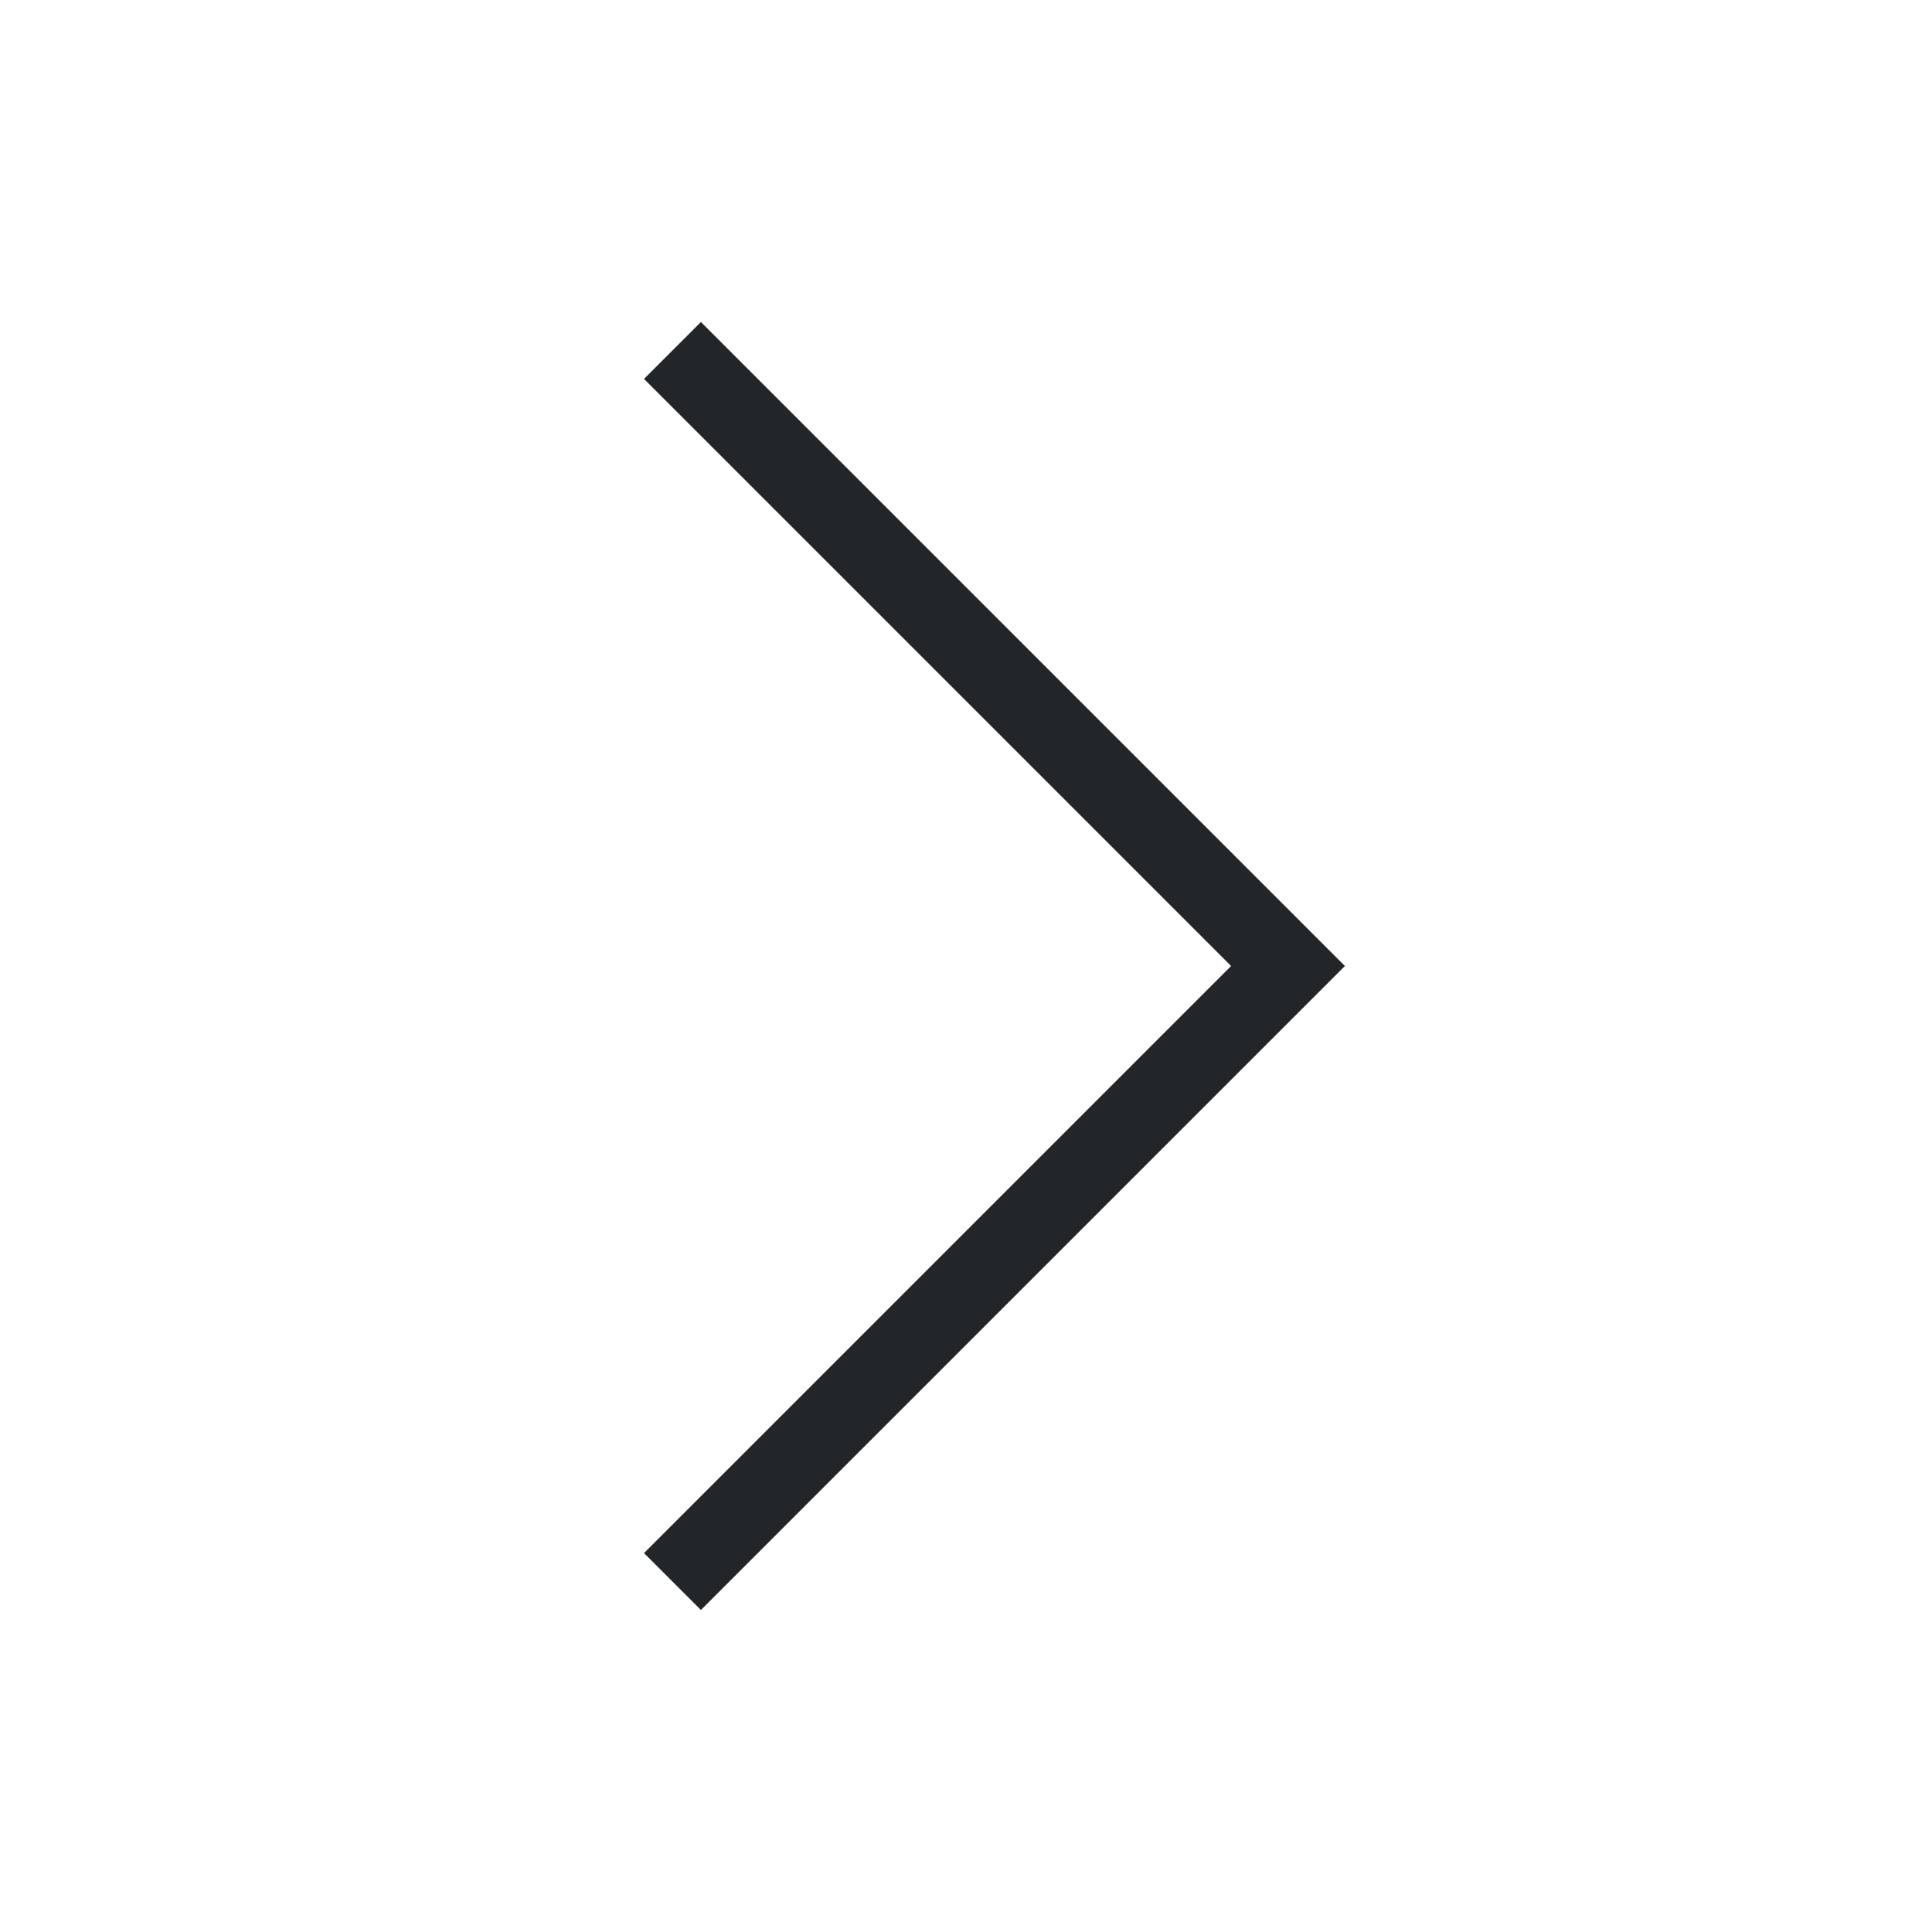
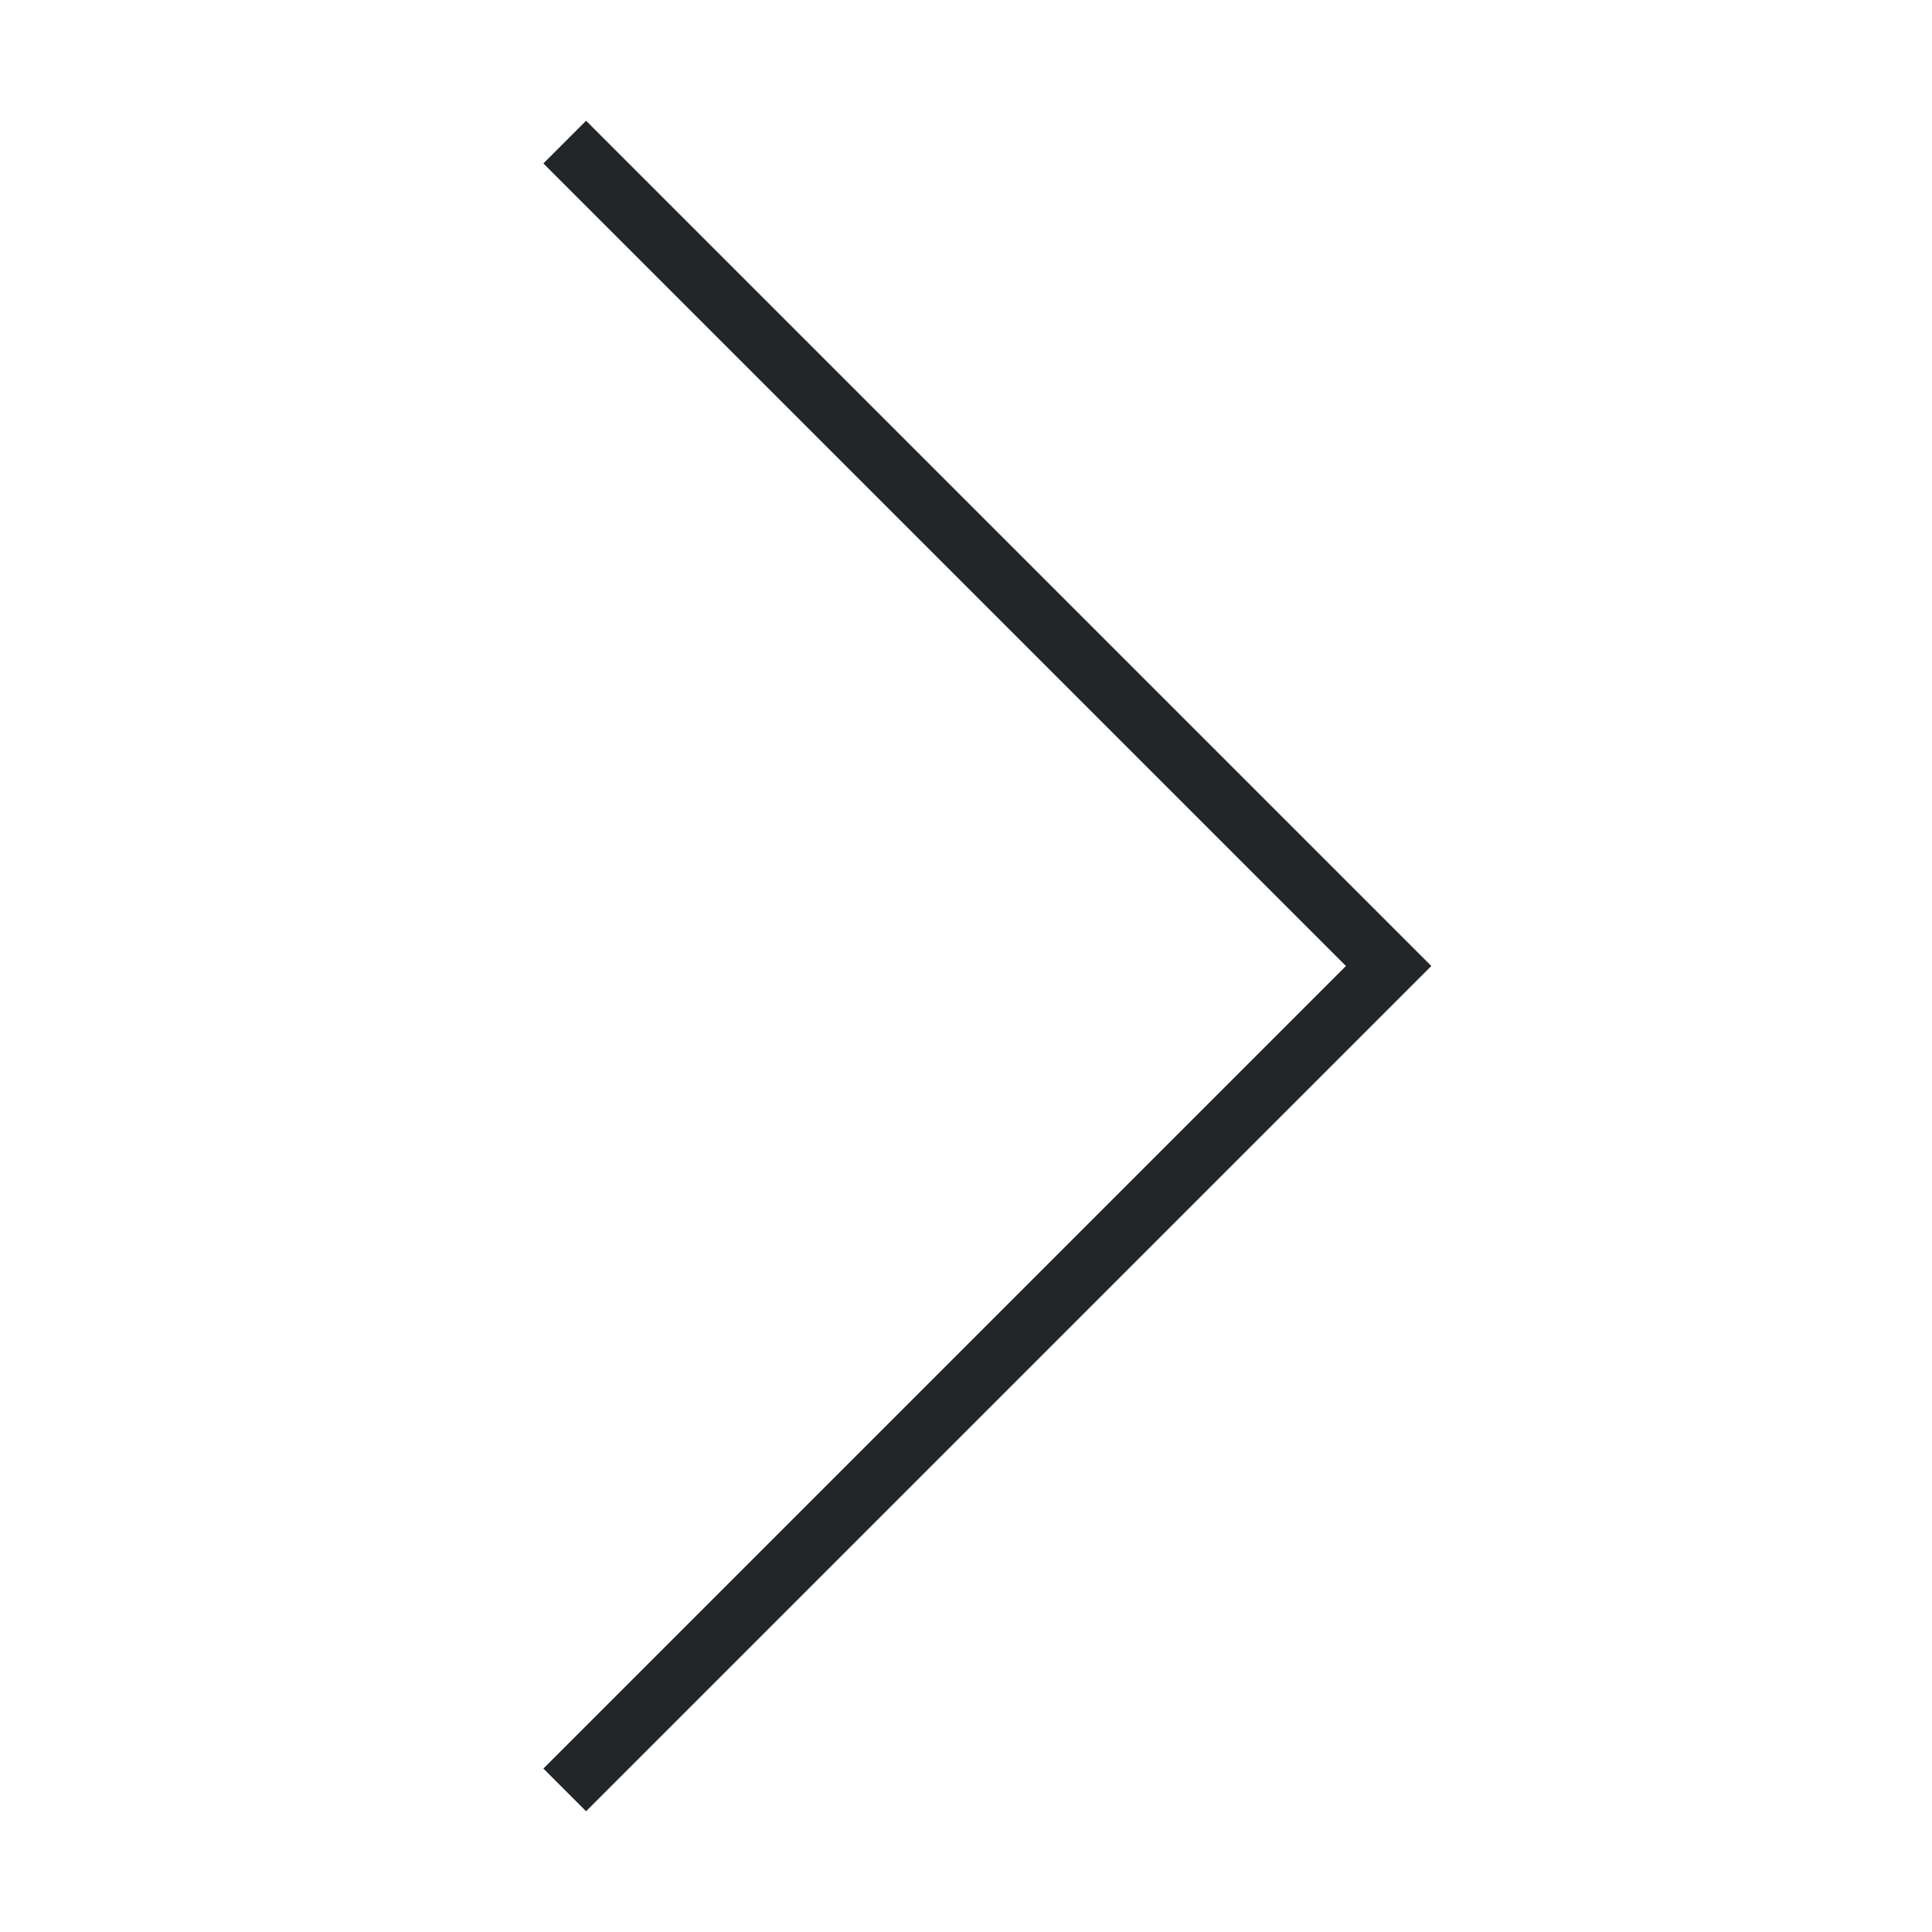
- <svg xmlns="http://www.w3.org/2000/svg" viewBox="0 0 24 24">
-   <defs id="defs3051">
-     <style type="text/css" id="current-color-scheme">
-       .ColorScheme-Text {
-         color:#232629;
-       }
-       </style>
-   </defs>
-   <g transform="translate(1,1)">
-     <path style="fill:currentColor;fill-opacity:1;stroke:none" d="m7.707 3l-.707.707 6.125 6.125 1.168 1.168-1.168 1.168-6.125 6.125.707.707 6.125-6.125 1.875-1.875-1.875-1.875-6.125-6.125" class="ColorScheme-Text" />
-   </g>
+ <svg xmlns="http://www.w3.org/2000/svg" viewBox="0 0 32 32">
+   <style type="text/css" id="current-color-scheme">
+         .ColorScheme-Text {
+             color:#232629;
+         }
+     </style>
+   <path d="M23.707 16l-14-14L9 2.707 22.293 16 9 29.293l.707.707z" class="ColorScheme-Text" fill="currentColor" />
</svg>
